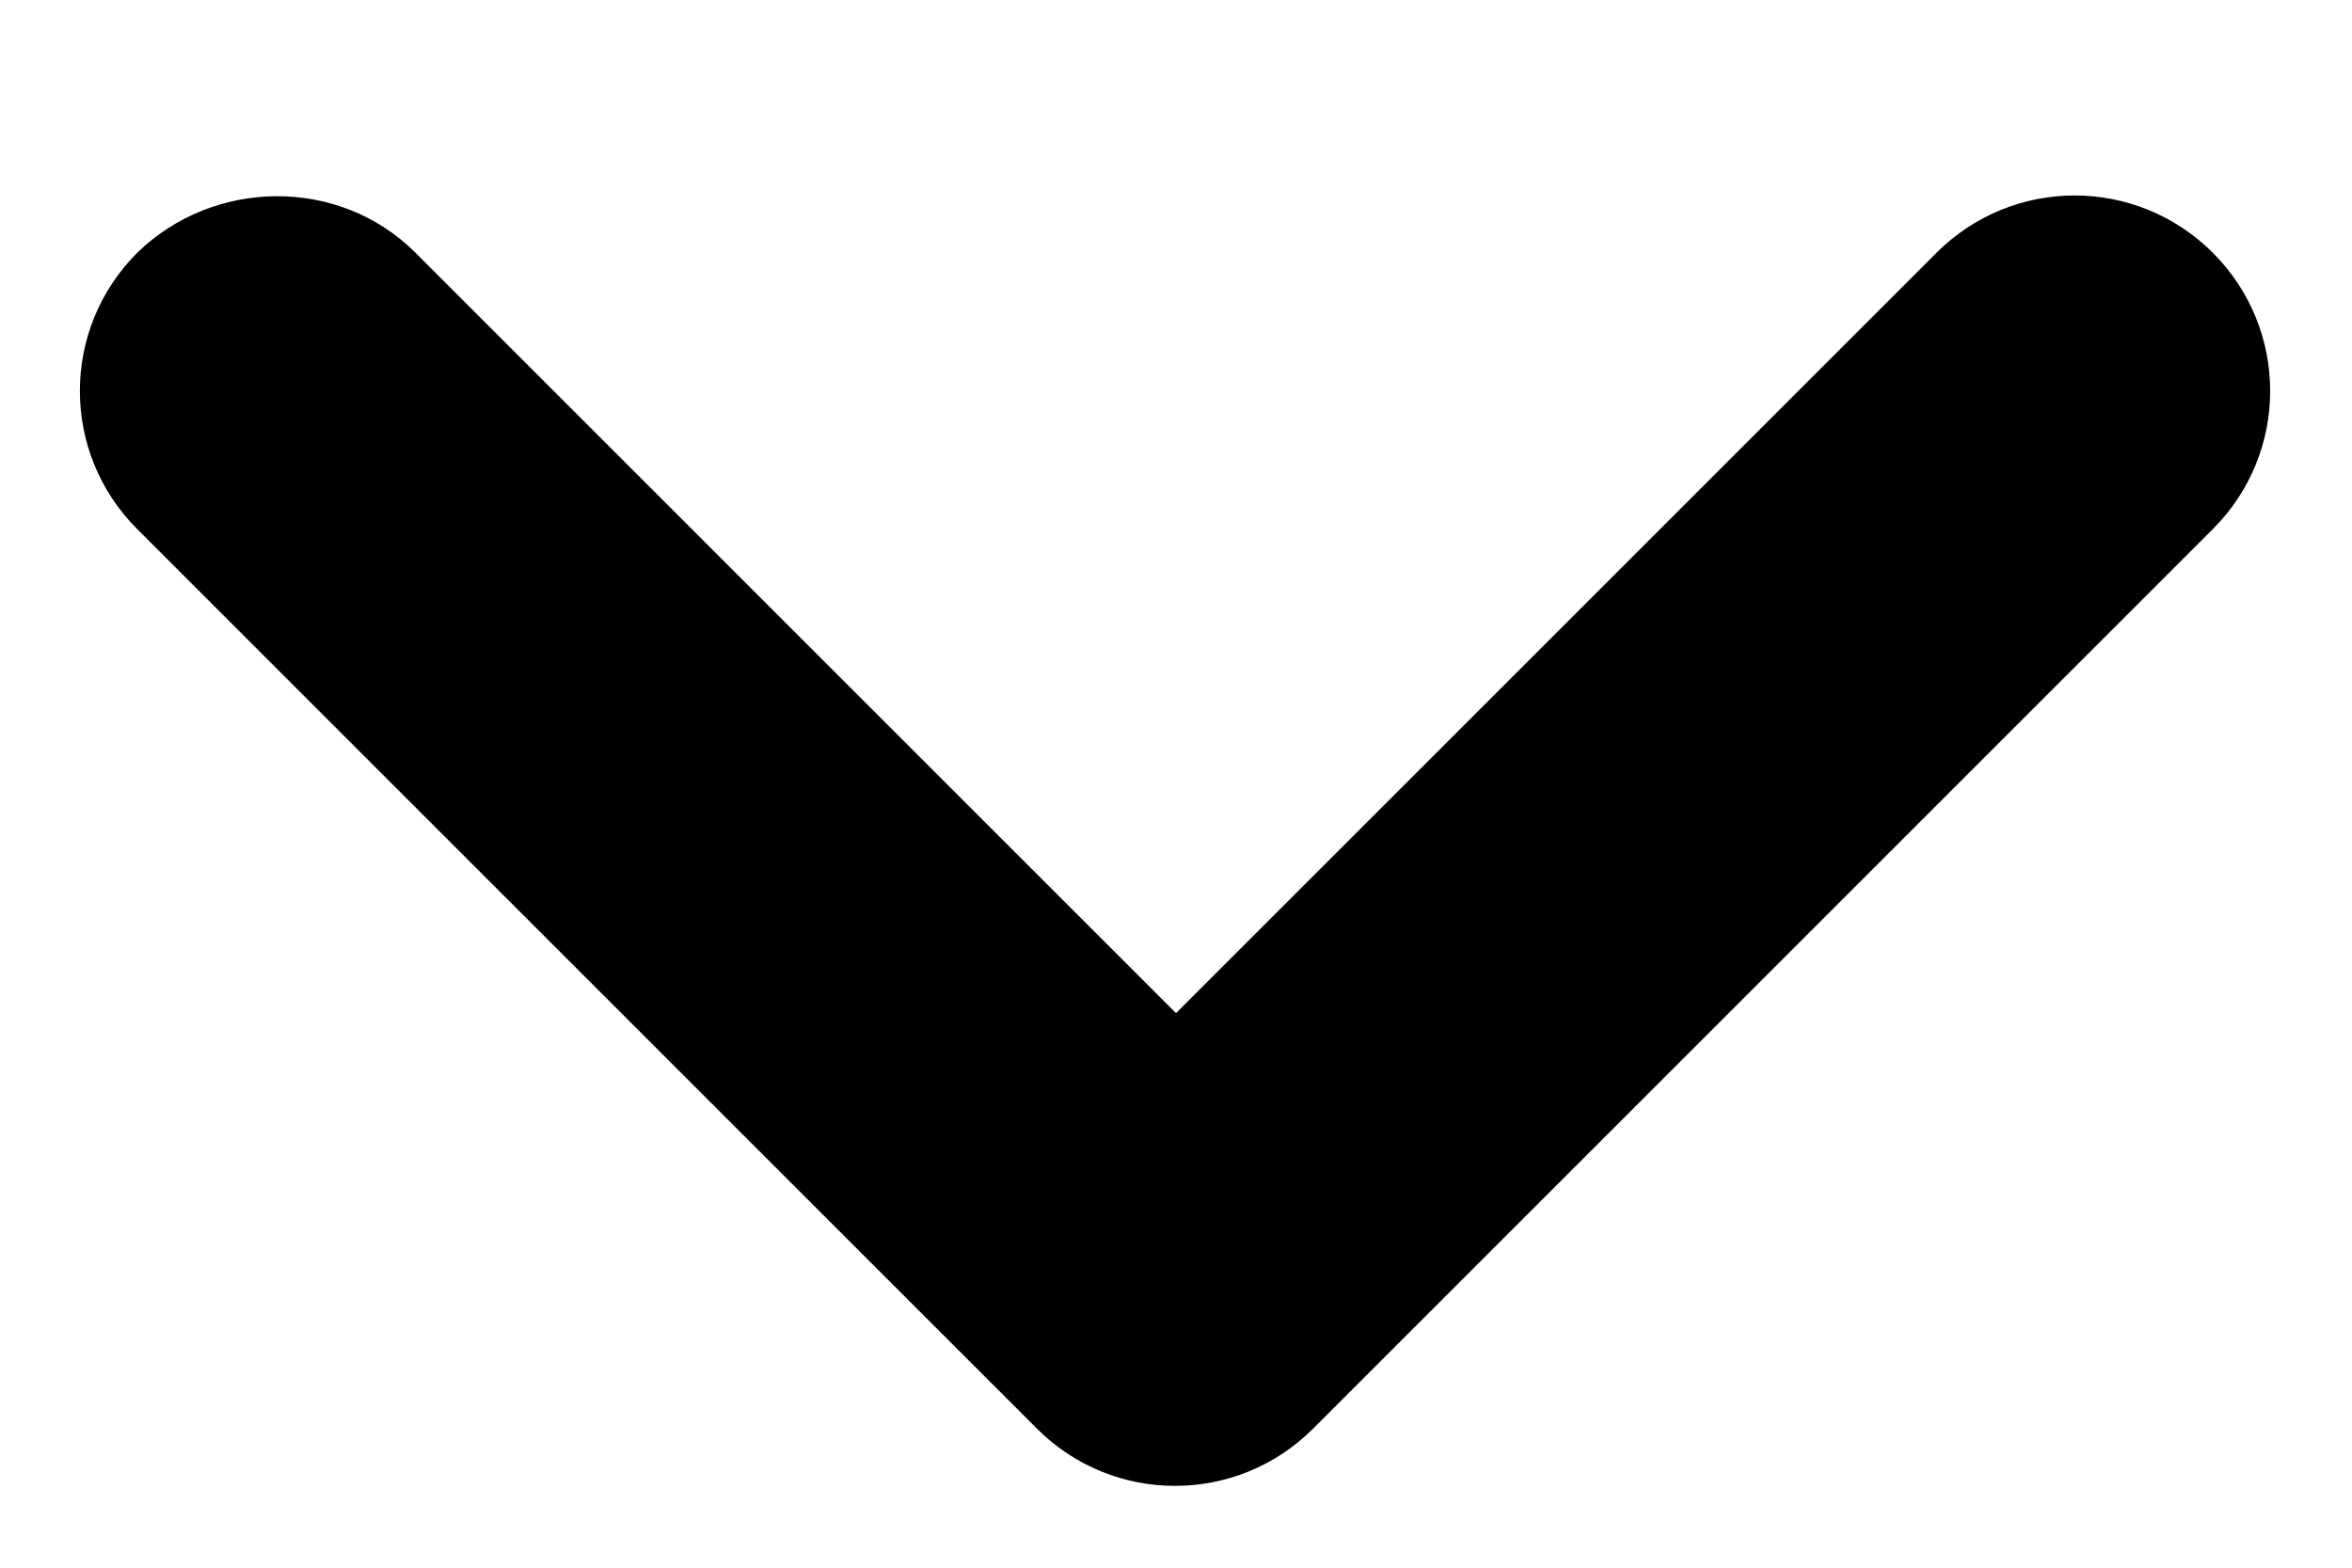
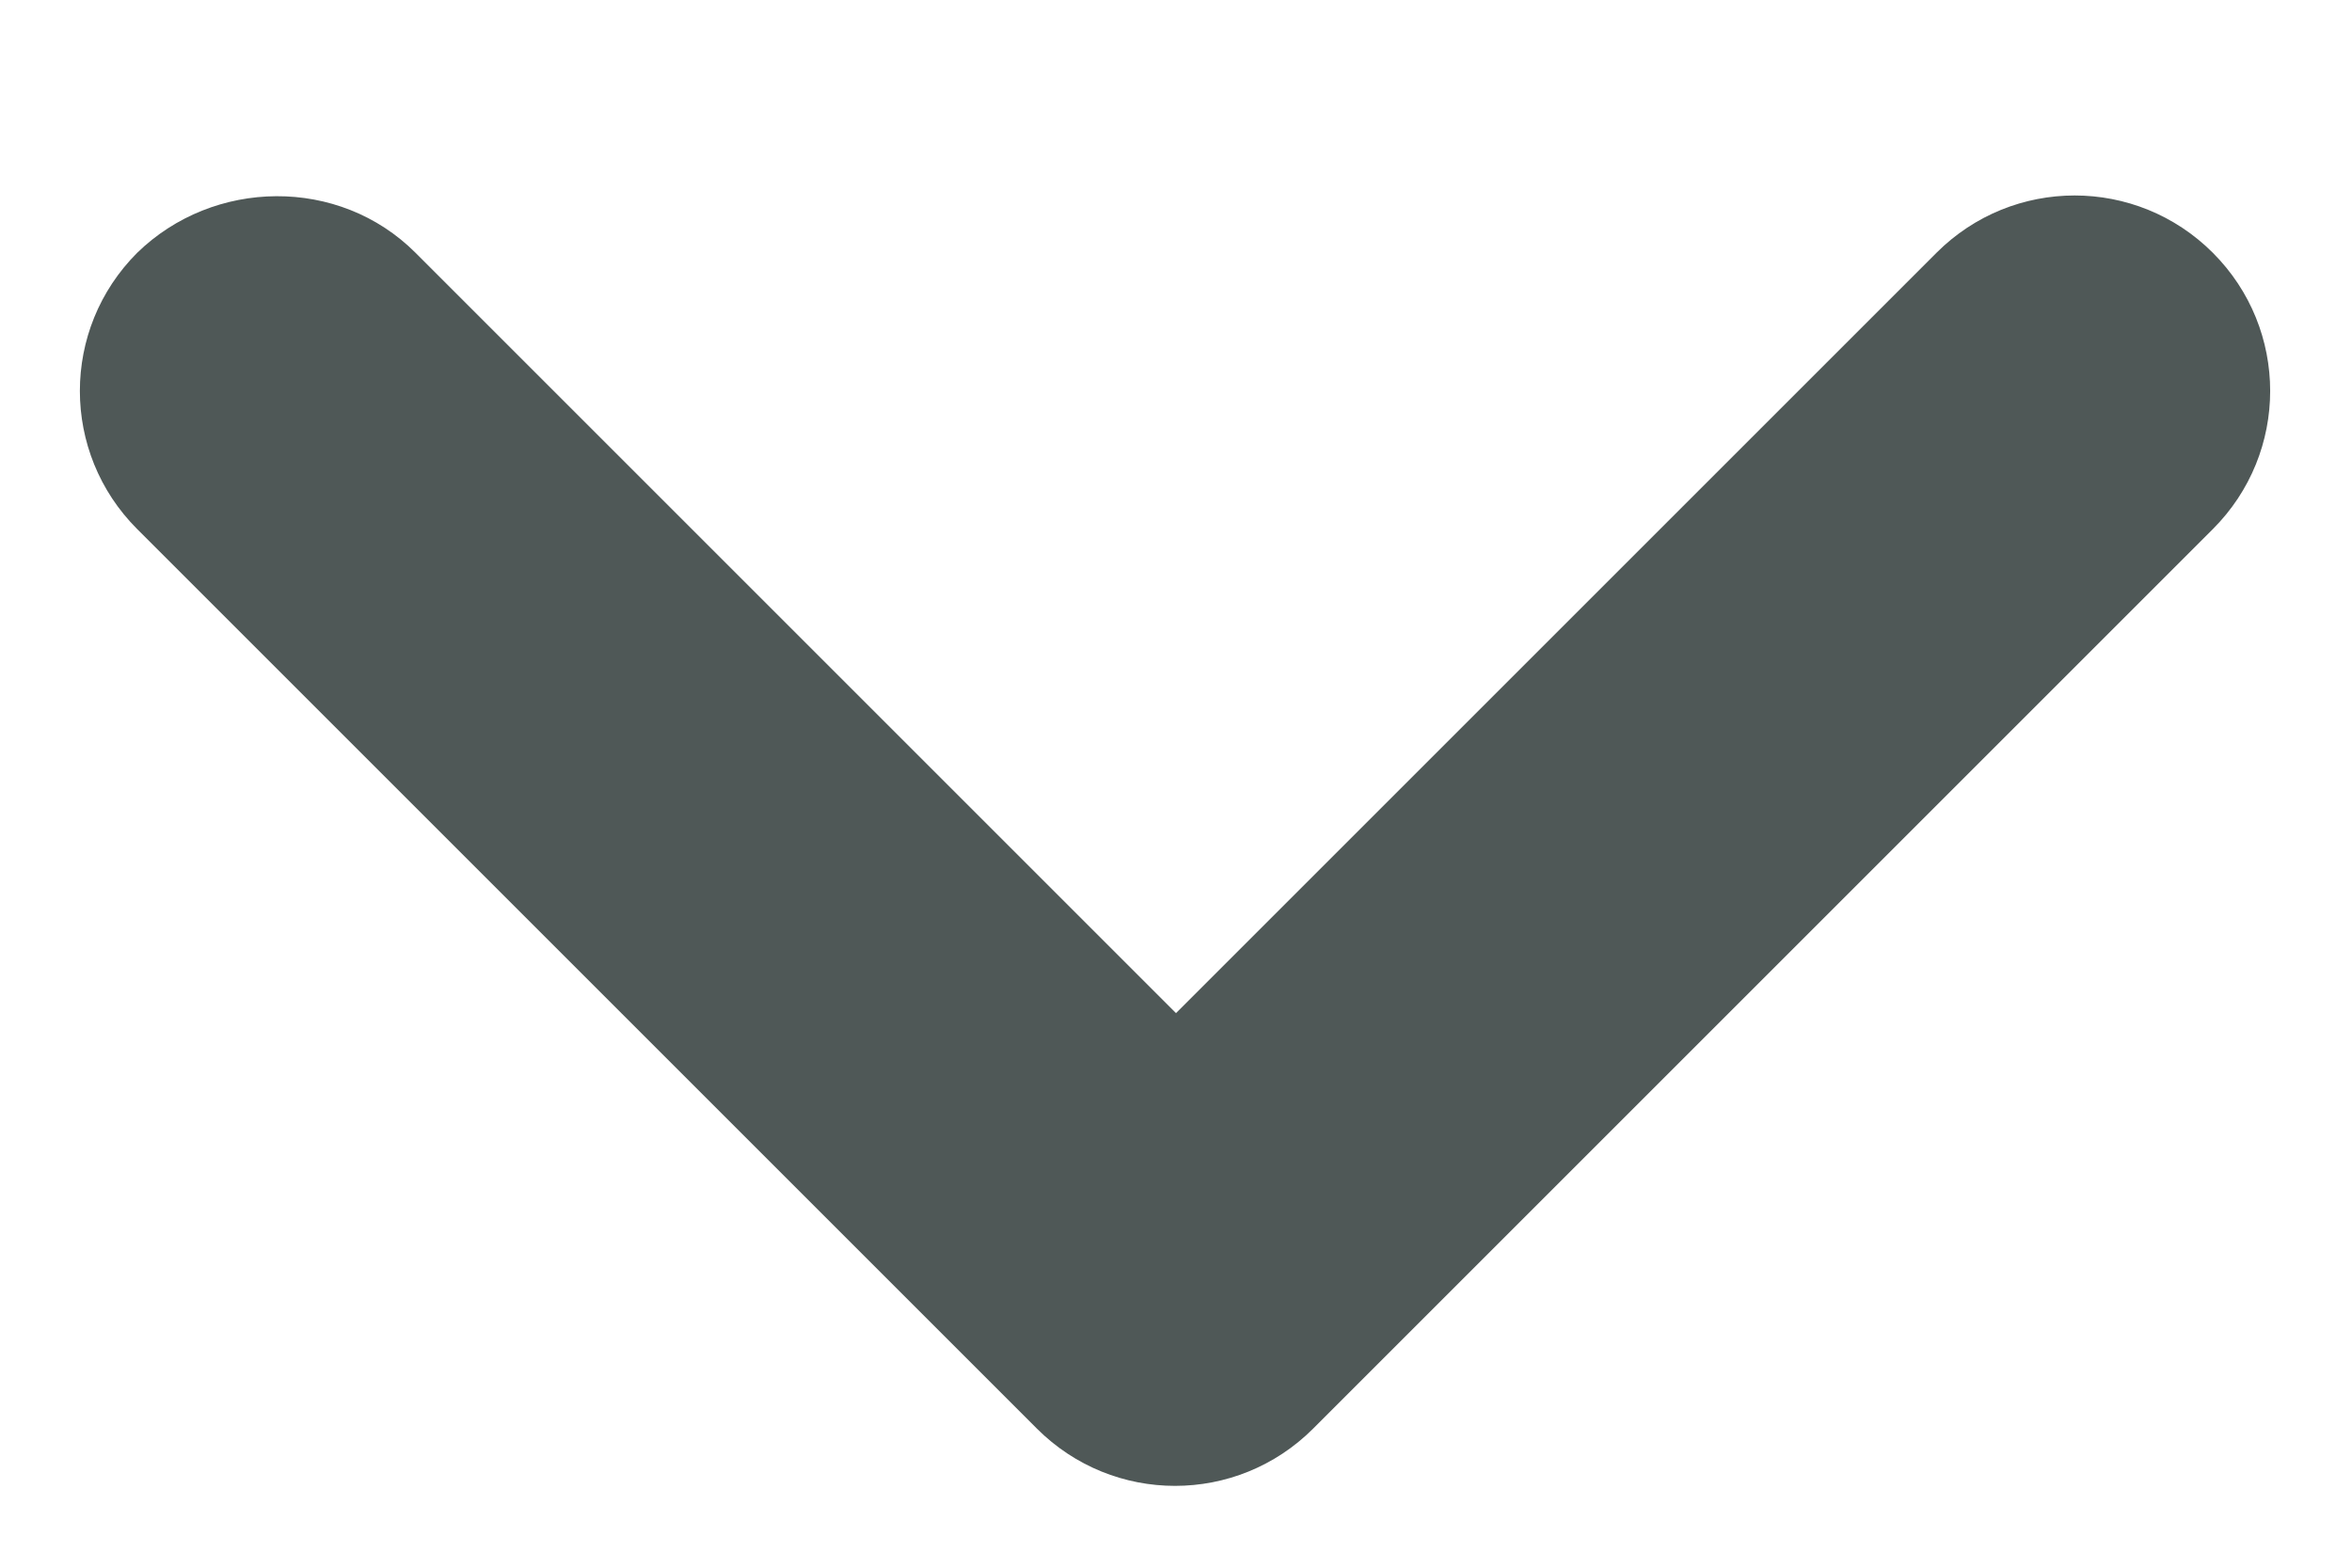
<svg xmlns="http://www.w3.org/2000/svg" width="12" height="8" viewBox="0 0 12 8" fill="none">
-   <path d="M2.12 1.29L6 5.17L9.88 1.29C10.27 0.9 10.9 0.9 11.29 1.29C11.68 1.68 11.68 2.31 11.29 2.7L6.7 7.29C6.31 7.68 5.68 7.68 5.29 7.29L0.7 2.7C0.31 2.31 0.31 1.68 0.7 1.29C1.09 0.91 1.73 0.9 2.12 1.29Z" fill="black" />
+   <path d="M2.12 1.29L6 5.17L9.88 1.29C10.27 0.9 10.9 0.9 11.29 1.29C11.68 1.68 11.68 2.31 11.29 2.7L6.7 7.29C6.31 7.68 5.68 7.68 5.29 7.29L0.7 2.7C0.31 2.31 0.31 1.68 0.7 1.29C1.09 0.91 1.73 0.9 2.12 1.29Z" fill="#4f5857" />
</svg>
